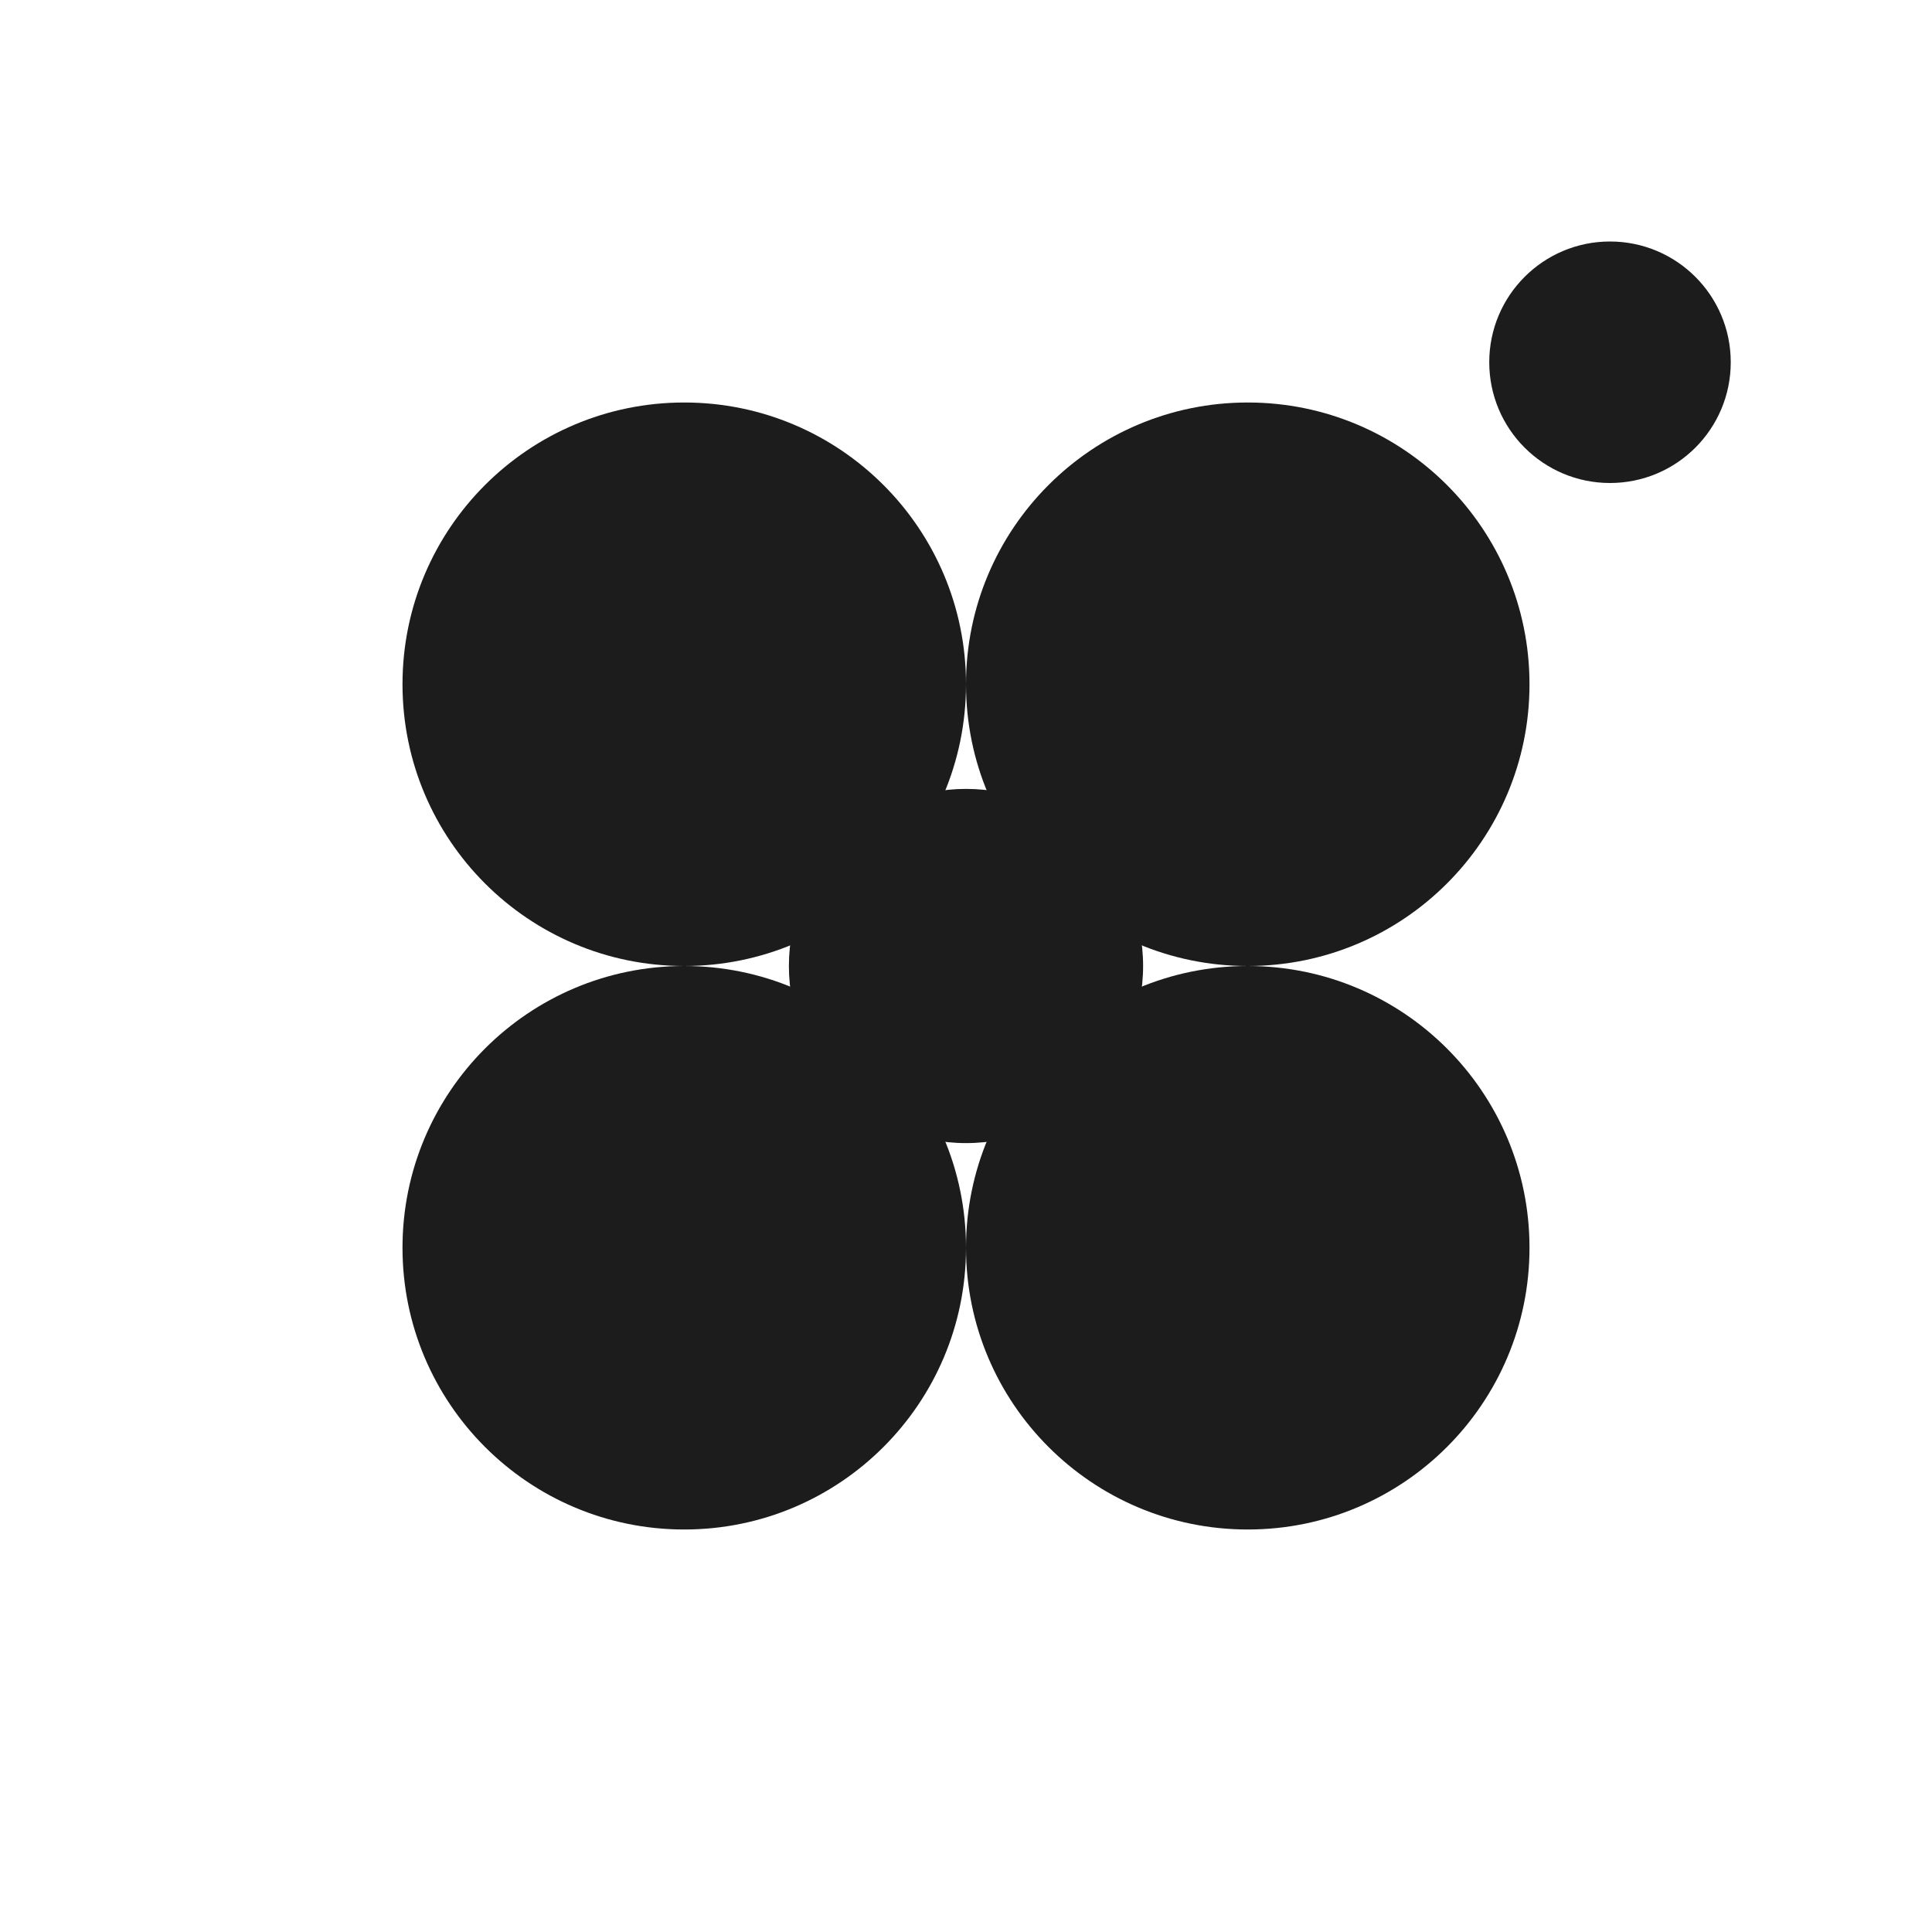
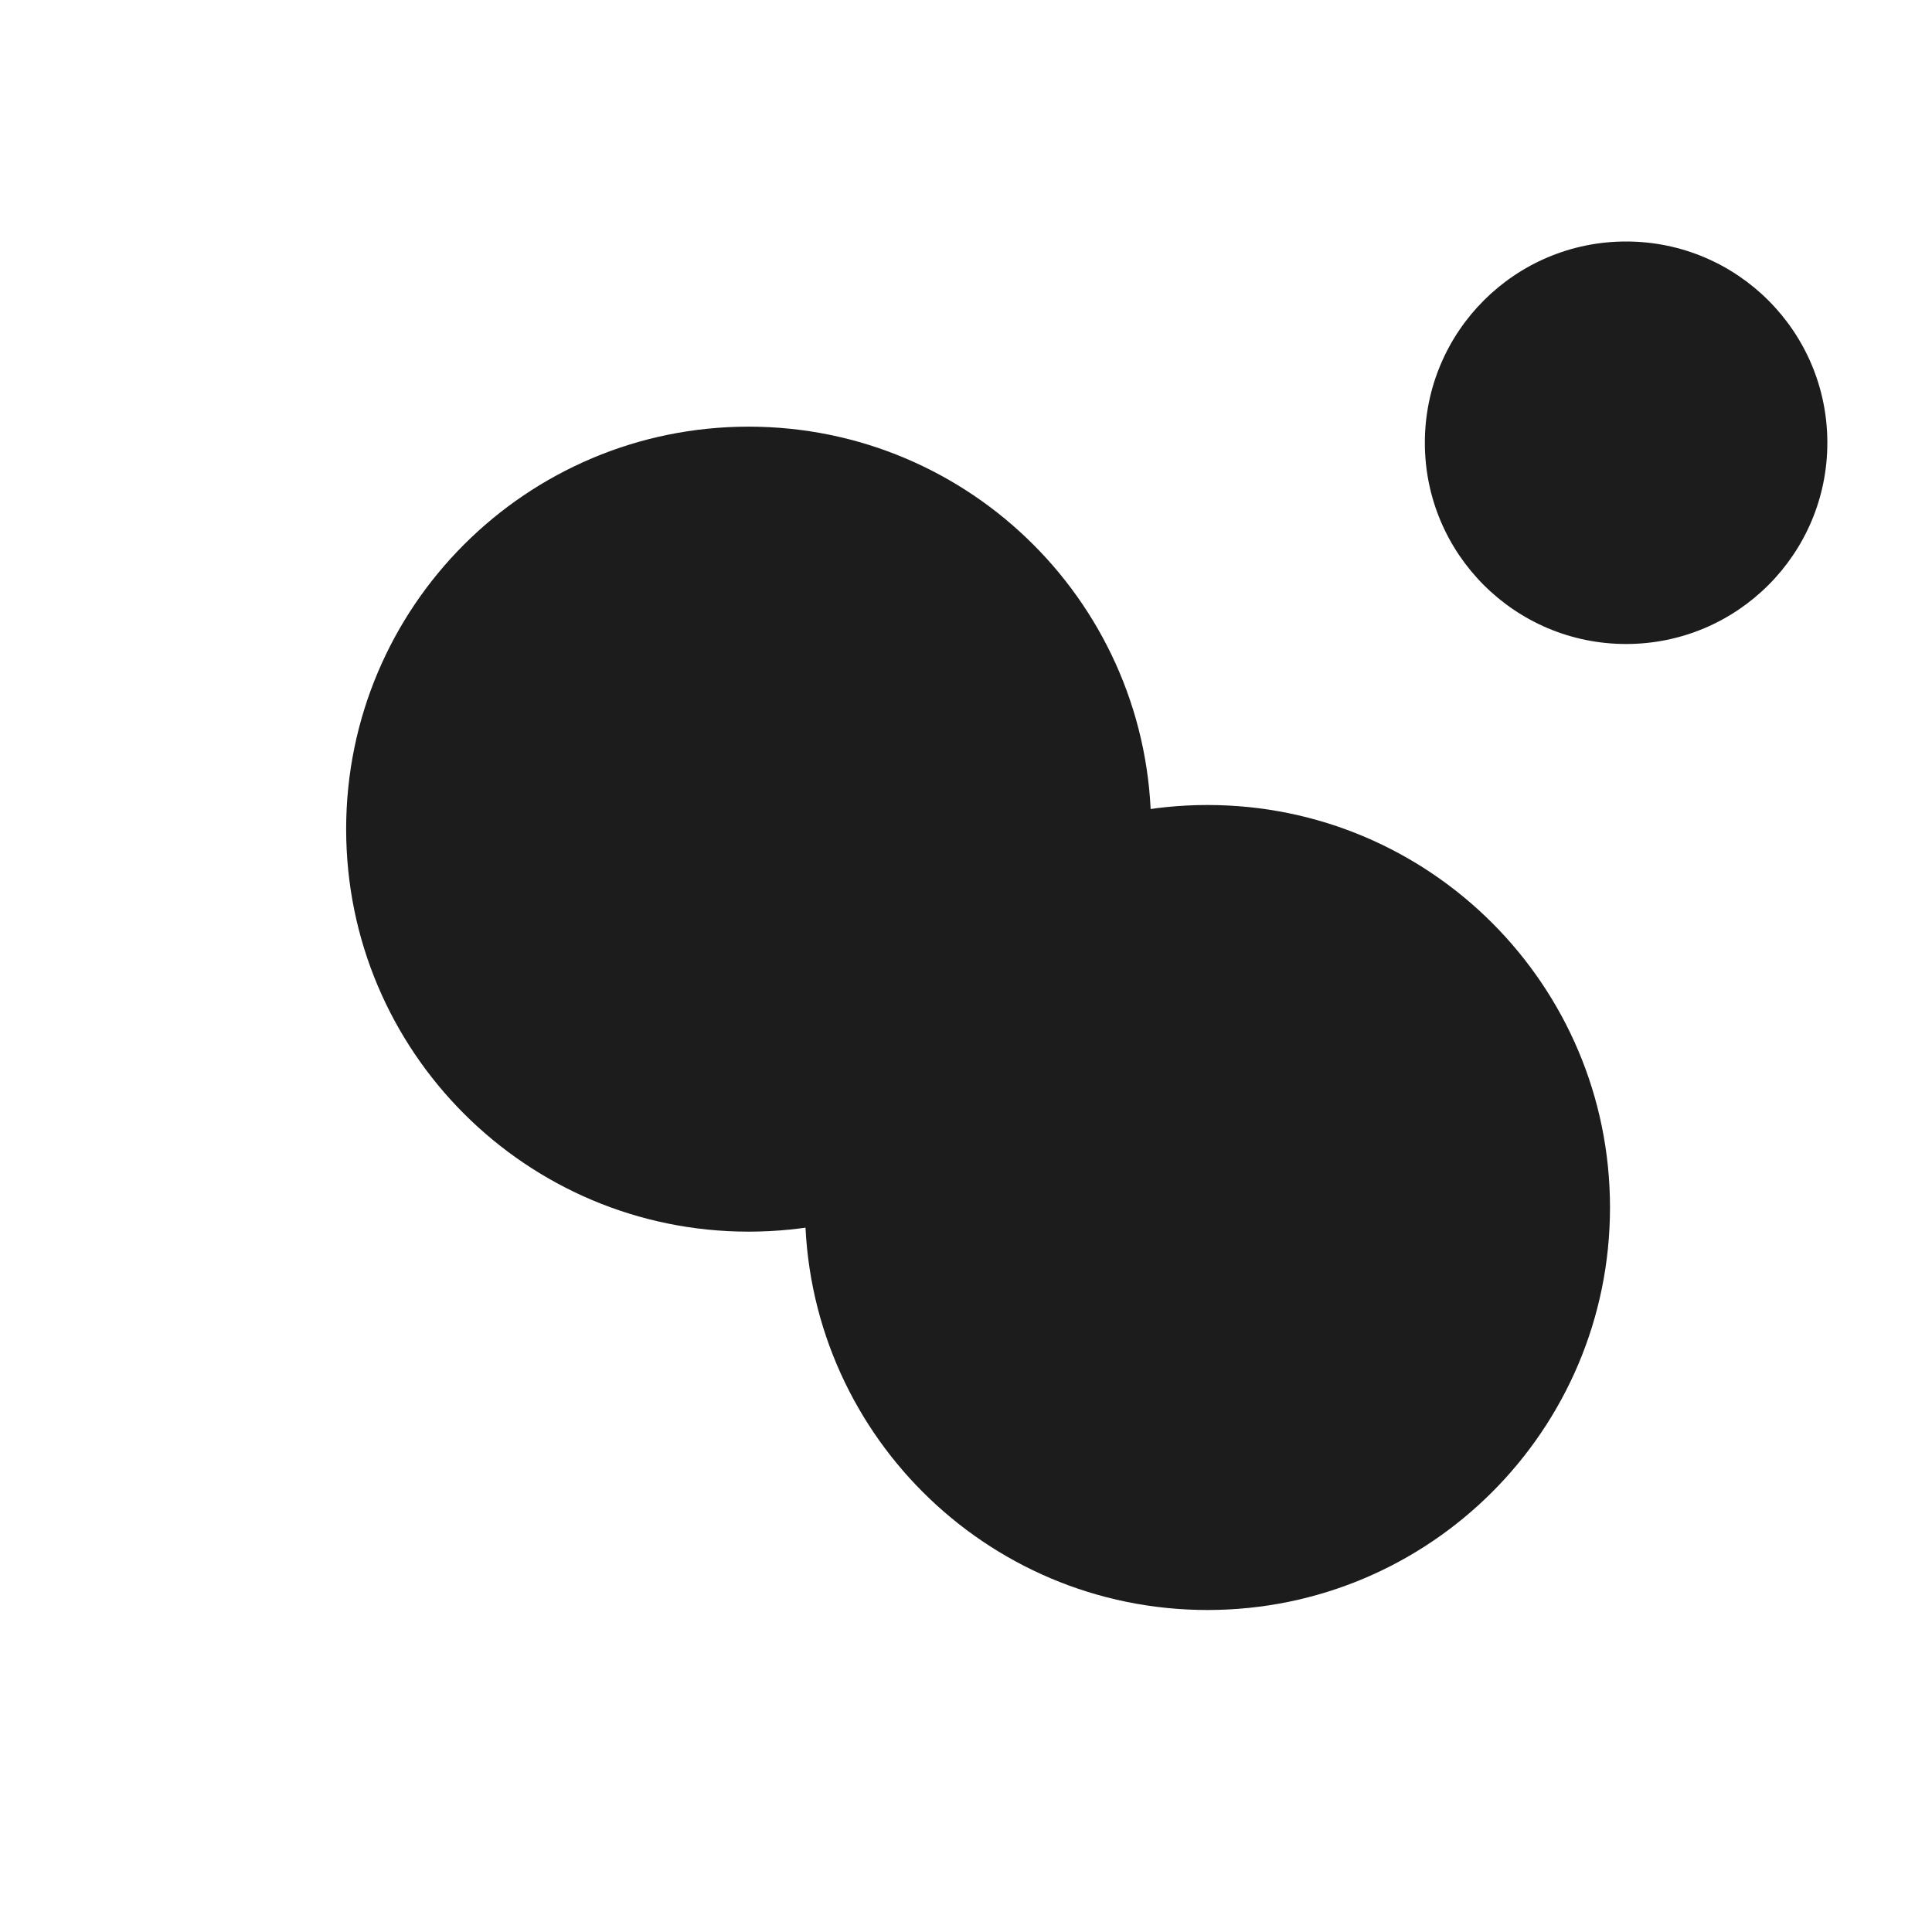
<svg xmlns="http://www.w3.org/2000/svg" viewBox="0 0 480 480" role="img" aria-label="TuneOS">
  <g fill="currentColor" color="#1c1c1c">
-     <circle cx="170.0" cy="170.0" r="70.0" />
-     <circle cx="310.0" cy="170.0" r="70.0" />
-     <circle cx="170.0" cy="310.0" r="70.0" />
-     <circle cx="310.0" cy="310.0" r="70.0" />
-     <circle cx="240.0" cy="240.0" r="44.0" />
-     <circle cx="400.0" cy="90.0" r="30.0" />
+     <circle cx="186.0" cy="206.0" r="100.0" />
+     <circle cx="300.0" cy="300.0" r="100.0" />
+     <circle cx="404.0" cy="110.0" r="50.0" />
  </g>
</svg>
